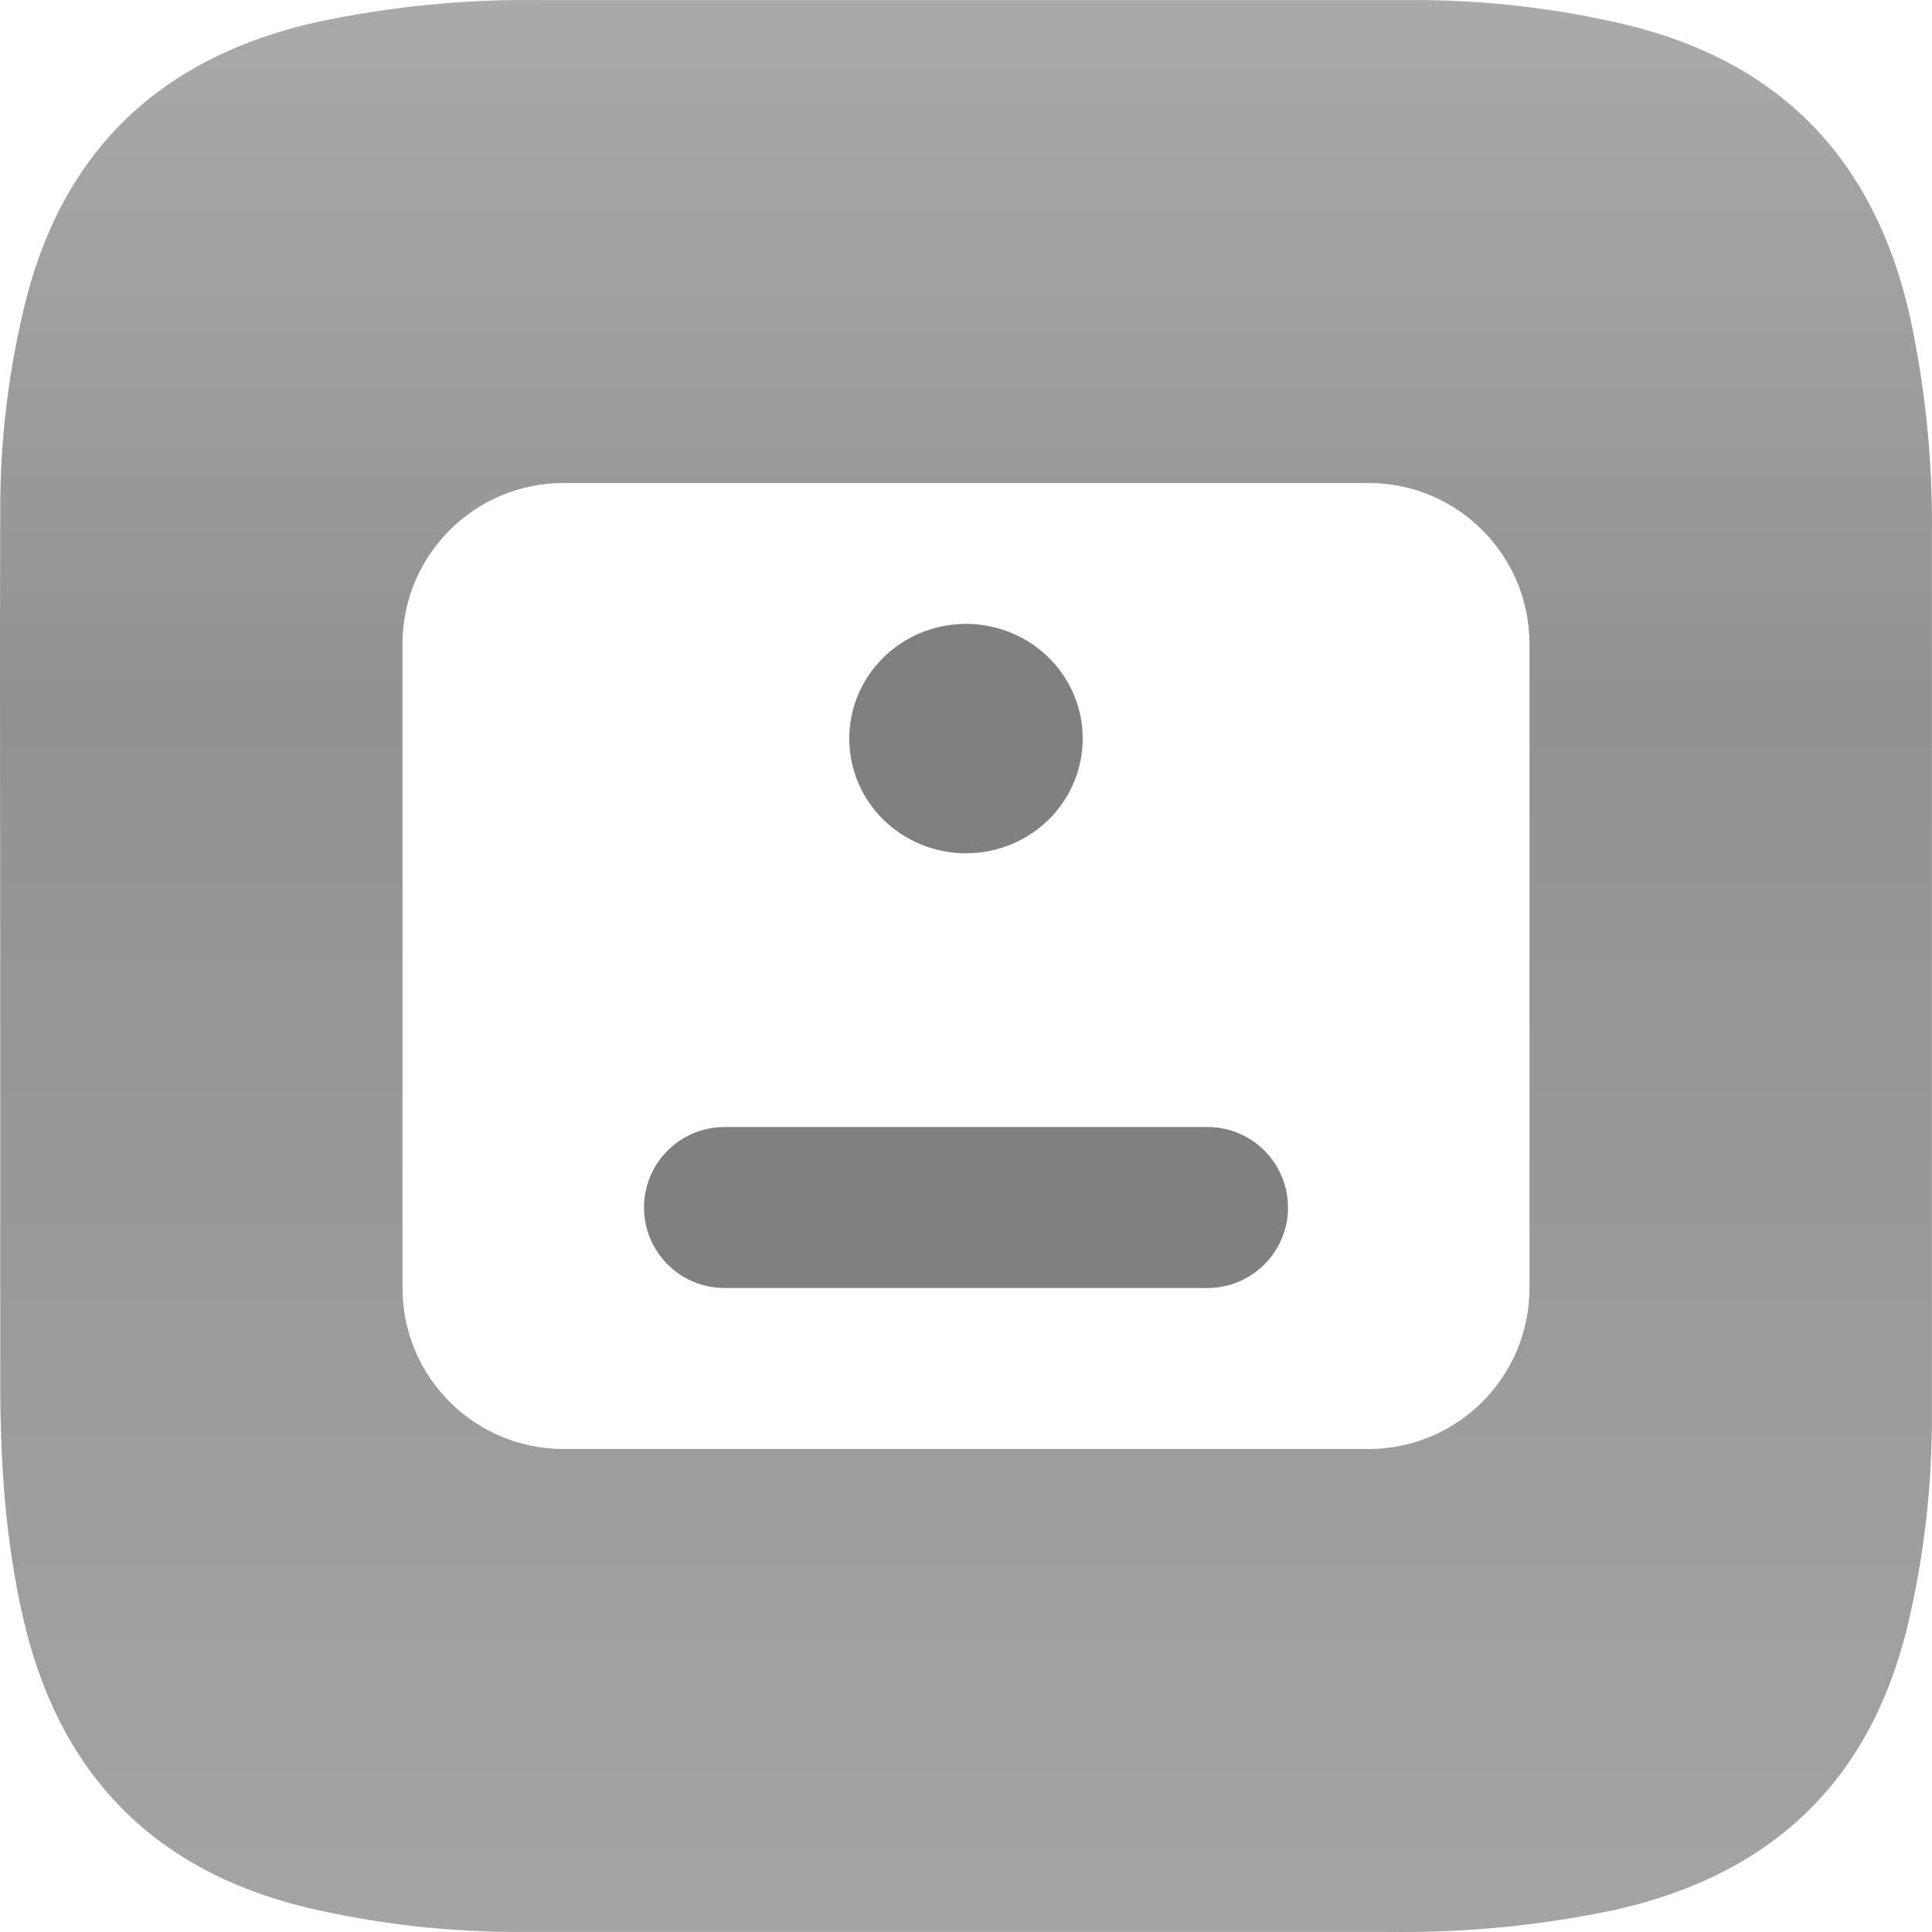
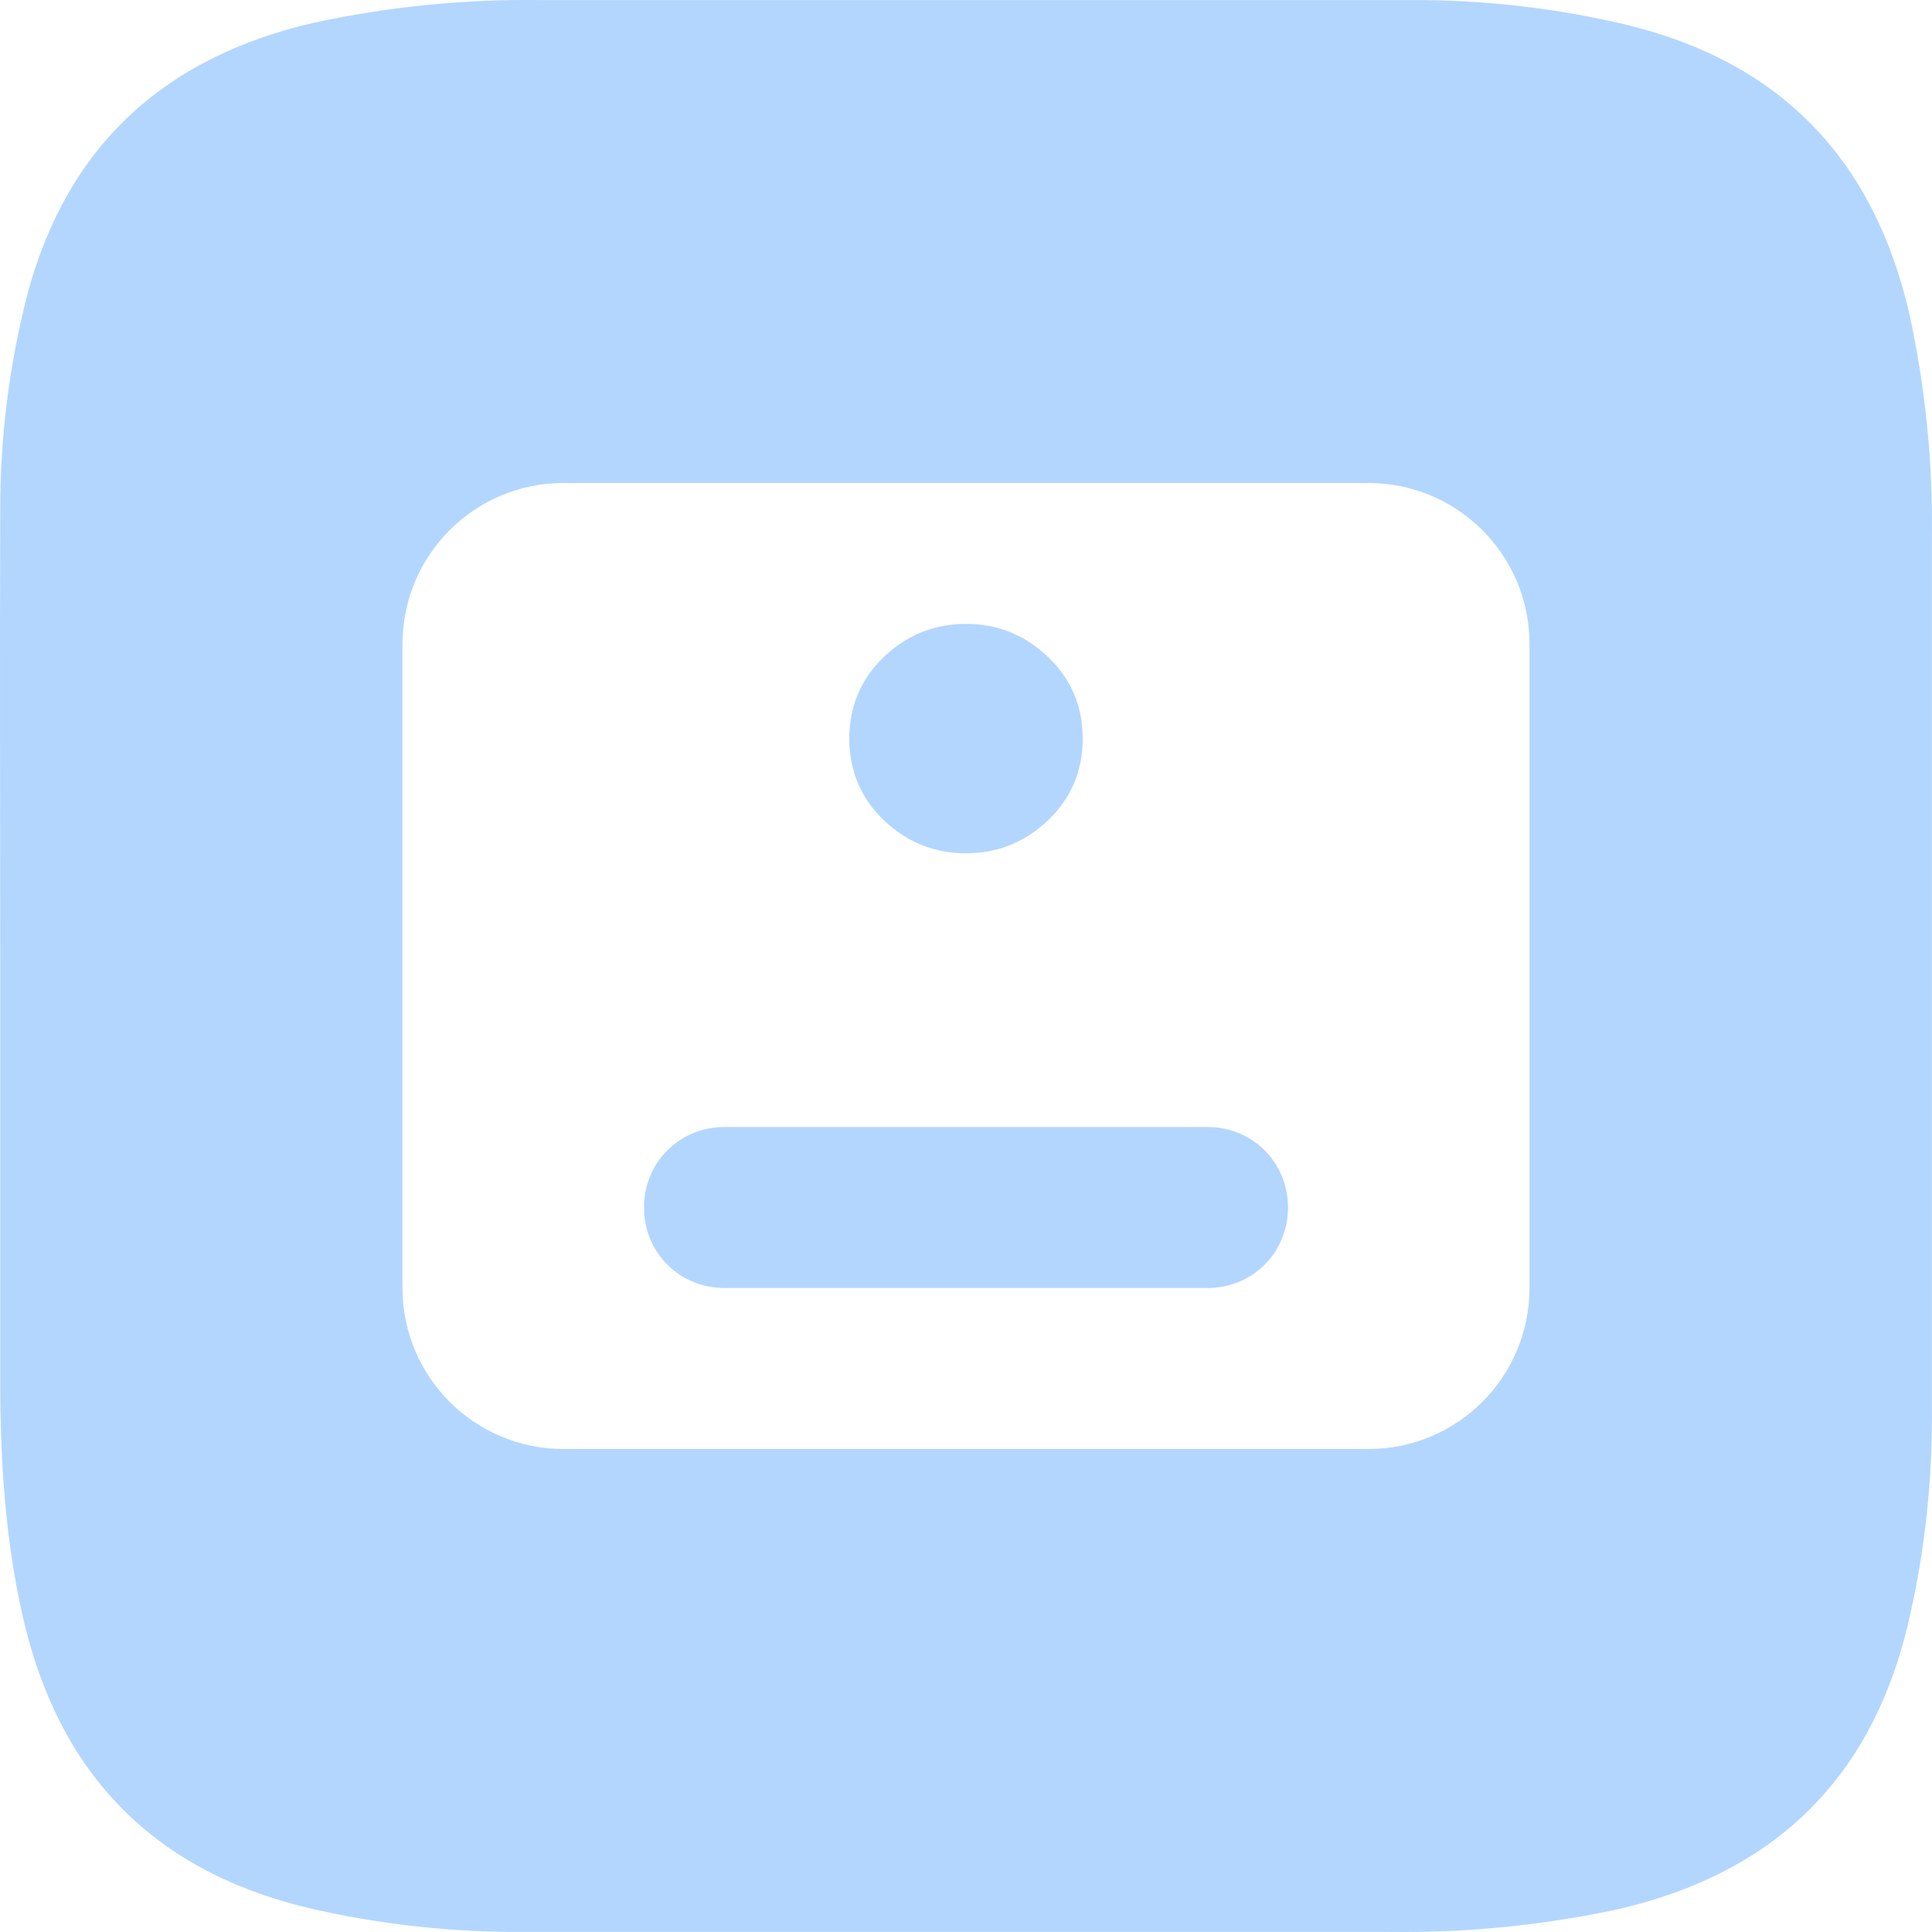
<svg xmlns="http://www.w3.org/2000/svg" viewBox="0 0 24 24" width="24" height="24" fill="none" customFrame="#000000">
  <defs>
-     <linearGradient id="paint_linear_30" x1="12" x2="12" y1="0" y2="24" gradientUnits="userSpaceOnUse">
-       <stop stop-color="rgb(113,113,113)" offset="0" stop-opacity="1" />
-       <stop stop-color="rgb(73,73,73)" offset="0.363" stop-opacity="1" />
-       <stop stop-color="rgb(104,103,103)" offset="1" stop-opacity="1" />
-     </linearGradient>
-     <clipPath id="clipPath_10">
+     <clipPath id="clipPath_0">
      <rect width="16" height="14" x="4" y="5" fill="rgb(255,255,255)" />
    </clipPath>
  </defs>
-   <rect id="iconpro_digitalassistant" width="24" height="24" x="0" y="0" />
-   <path id="路径" d="M0.003 11.99C0.003 10.116 -0.004 8.241 0.003 6.366C-0.001 5.459 0.111 4.555 0.335 3.676C0.826 1.815 2.038 0.711 3.897 0.283C4.829 0.081 5.781 -0.013 6.734 0.001C10.329 0.001 13.925 0.001 17.52 0.001C18.428 -0.004 19.334 0.1 20.217 0.311C22.132 0.779 23.281 1.992 23.719 3.901C23.916 4.803 24.01 5.724 23.999 6.647C23.999 10.281 23.999 13.915 23.999 17.55C24.004 18.449 23.901 19.346 23.691 20.22C23.222 22.136 22.004 23.28 20.095 23.718C19.163 23.918 18.211 24.012 17.258 23.999C13.678 23.999 10.098 23.999 6.518 23.999C5.603 24.006 4.691 23.904 3.8 23.694C1.877 23.225 0.722 22.007 0.285 20.089C0.062 19.114 0.003 18.137 0.003 17.15C0.003 15.431 0.003 13.711 0.003 11.99Z" fill="url(#paint_linear_30)" fill-opacity="0.6" fill-rule="evenodd" />
-   <g id="ic_public_tablet" clip-path="url(#clipPath_10)" customFrame="url(#clipPath_10)">
+   <rect id="floor4_06" width="24" height="24" x="0" y="0" />
+   <path id="路径" d="M0.003 11.99C0.003 10.116 -0.004 8.241 0.003 6.366C-0.001 5.459 0.111 4.555 0.335 3.676C0.826 1.815 2.038 0.711 3.897 0.283C4.829 0.081 5.781 -0.013 6.734 0.001C10.329 0.001 13.925 0.001 17.52 0.001C18.428 -0.004 19.334 0.1 20.217 0.311C22.132 0.779 23.281 1.992 23.719 3.901C23.916 4.803 24.01 5.724 23.999 6.647C23.999 10.281 23.999 13.915 23.999 17.55C24.004 18.449 23.901 19.346 23.691 20.22C23.222 22.136 22.004 23.28 20.095 23.718C19.163 23.918 18.211 24.012 17.258 23.999C13.678 23.999 10.098 23.999 6.518 23.999C5.603 24.006 4.691 23.904 3.8 23.694C1.877 23.225 0.722 22.007 0.285 20.089C0.062 19.114 0.003 18.137 0.003 17.15C0.003 15.431 0.003 13.711 0.003 11.99Z" fill="rgb(179,214,255)" fill-rule="evenodd" />
+   <g id="ic_public_tablet" clip-path="url(#clipPath_0)" customFrame="url(#clipPath_0)">
    <rect id="ic_public_tablet" width="16" height="14" x="4" y="5" />
-     <rect id="矩形 18474" width="14" height="12" x="5" y="6" rx="2" fill="rgb(255,255,255)" />
-     <path id="path5" d="M11.8 9.168C11.804 9.075 11.892 9 12 9C12.111 9 12.2 9.078 12.2 9.175C12.2 9.272 12.111 9.35 12 9.35C11.892 9.35 11.804 9.276 11.8 9.182" fill-rule="evenodd" stroke="rgb(128,128,128)" stroke-linecap="round" stroke-width="2.5" />
-     <line id="path6" x1="9" x2="15" y1="15" y2="15" stroke="rgb(128,128,128)" stroke-linecap="round" stroke-width="2" />
+     <path id="减去顶层" d="M5 8L5 16C5 17.105 5.895 18 7 18L17 18C18.105 18 19 17.105 19 16L19 8C19 6.895 18.105 6 17 6L7 6C5.895 6 5 6.895 5 8ZM10.684 8.563C10.604 8.729 10.56 8.912 10.551 9.112C10.55 9.133 10.55 9.154 10.55 9.175C10.55 9.196 10.55 9.217 10.551 9.238C10.56 9.438 10.604 9.621 10.684 9.787L10.684 9.787C10.768 9.963 10.892 10.119 11.055 10.257C11.186 10.367 11.327 10.451 11.477 10.508C11.64 10.569 11.814 10.6 12 10.6C12.191 10.6 12.369 10.568 12.535 10.503L12.535 10.503C12.689 10.443 12.832 10.355 12.964 10.24C13.13 10.095 13.254 9.931 13.334 9.748C13.411 9.574 13.45 9.383 13.45 9.175C13.45 8.967 13.411 8.776 13.334 8.602L13.334 8.602C13.254 8.419 13.13 8.256 12.964 8.111C12.832 7.995 12.689 7.907 12.535 7.847C12.369 7.782 12.191 7.75 12 7.75C11.814 7.75 11.64 7.781 11.477 7.842L11.477 7.842C11.327 7.9 11.186 7.983 11.055 8.093C10.892 8.231 10.768 8.387 10.684 8.563ZM9 16L15 16C15.56 16 16 15.56 16 15C16 14.44 15.56 14 15 14L9 14C8.44 14 8 14.44 8 15C8 15.56 8.44 16 9 16Z" fill="rgb(255,255,255)" fill-rule="evenodd" />
  </g>
</svg>
